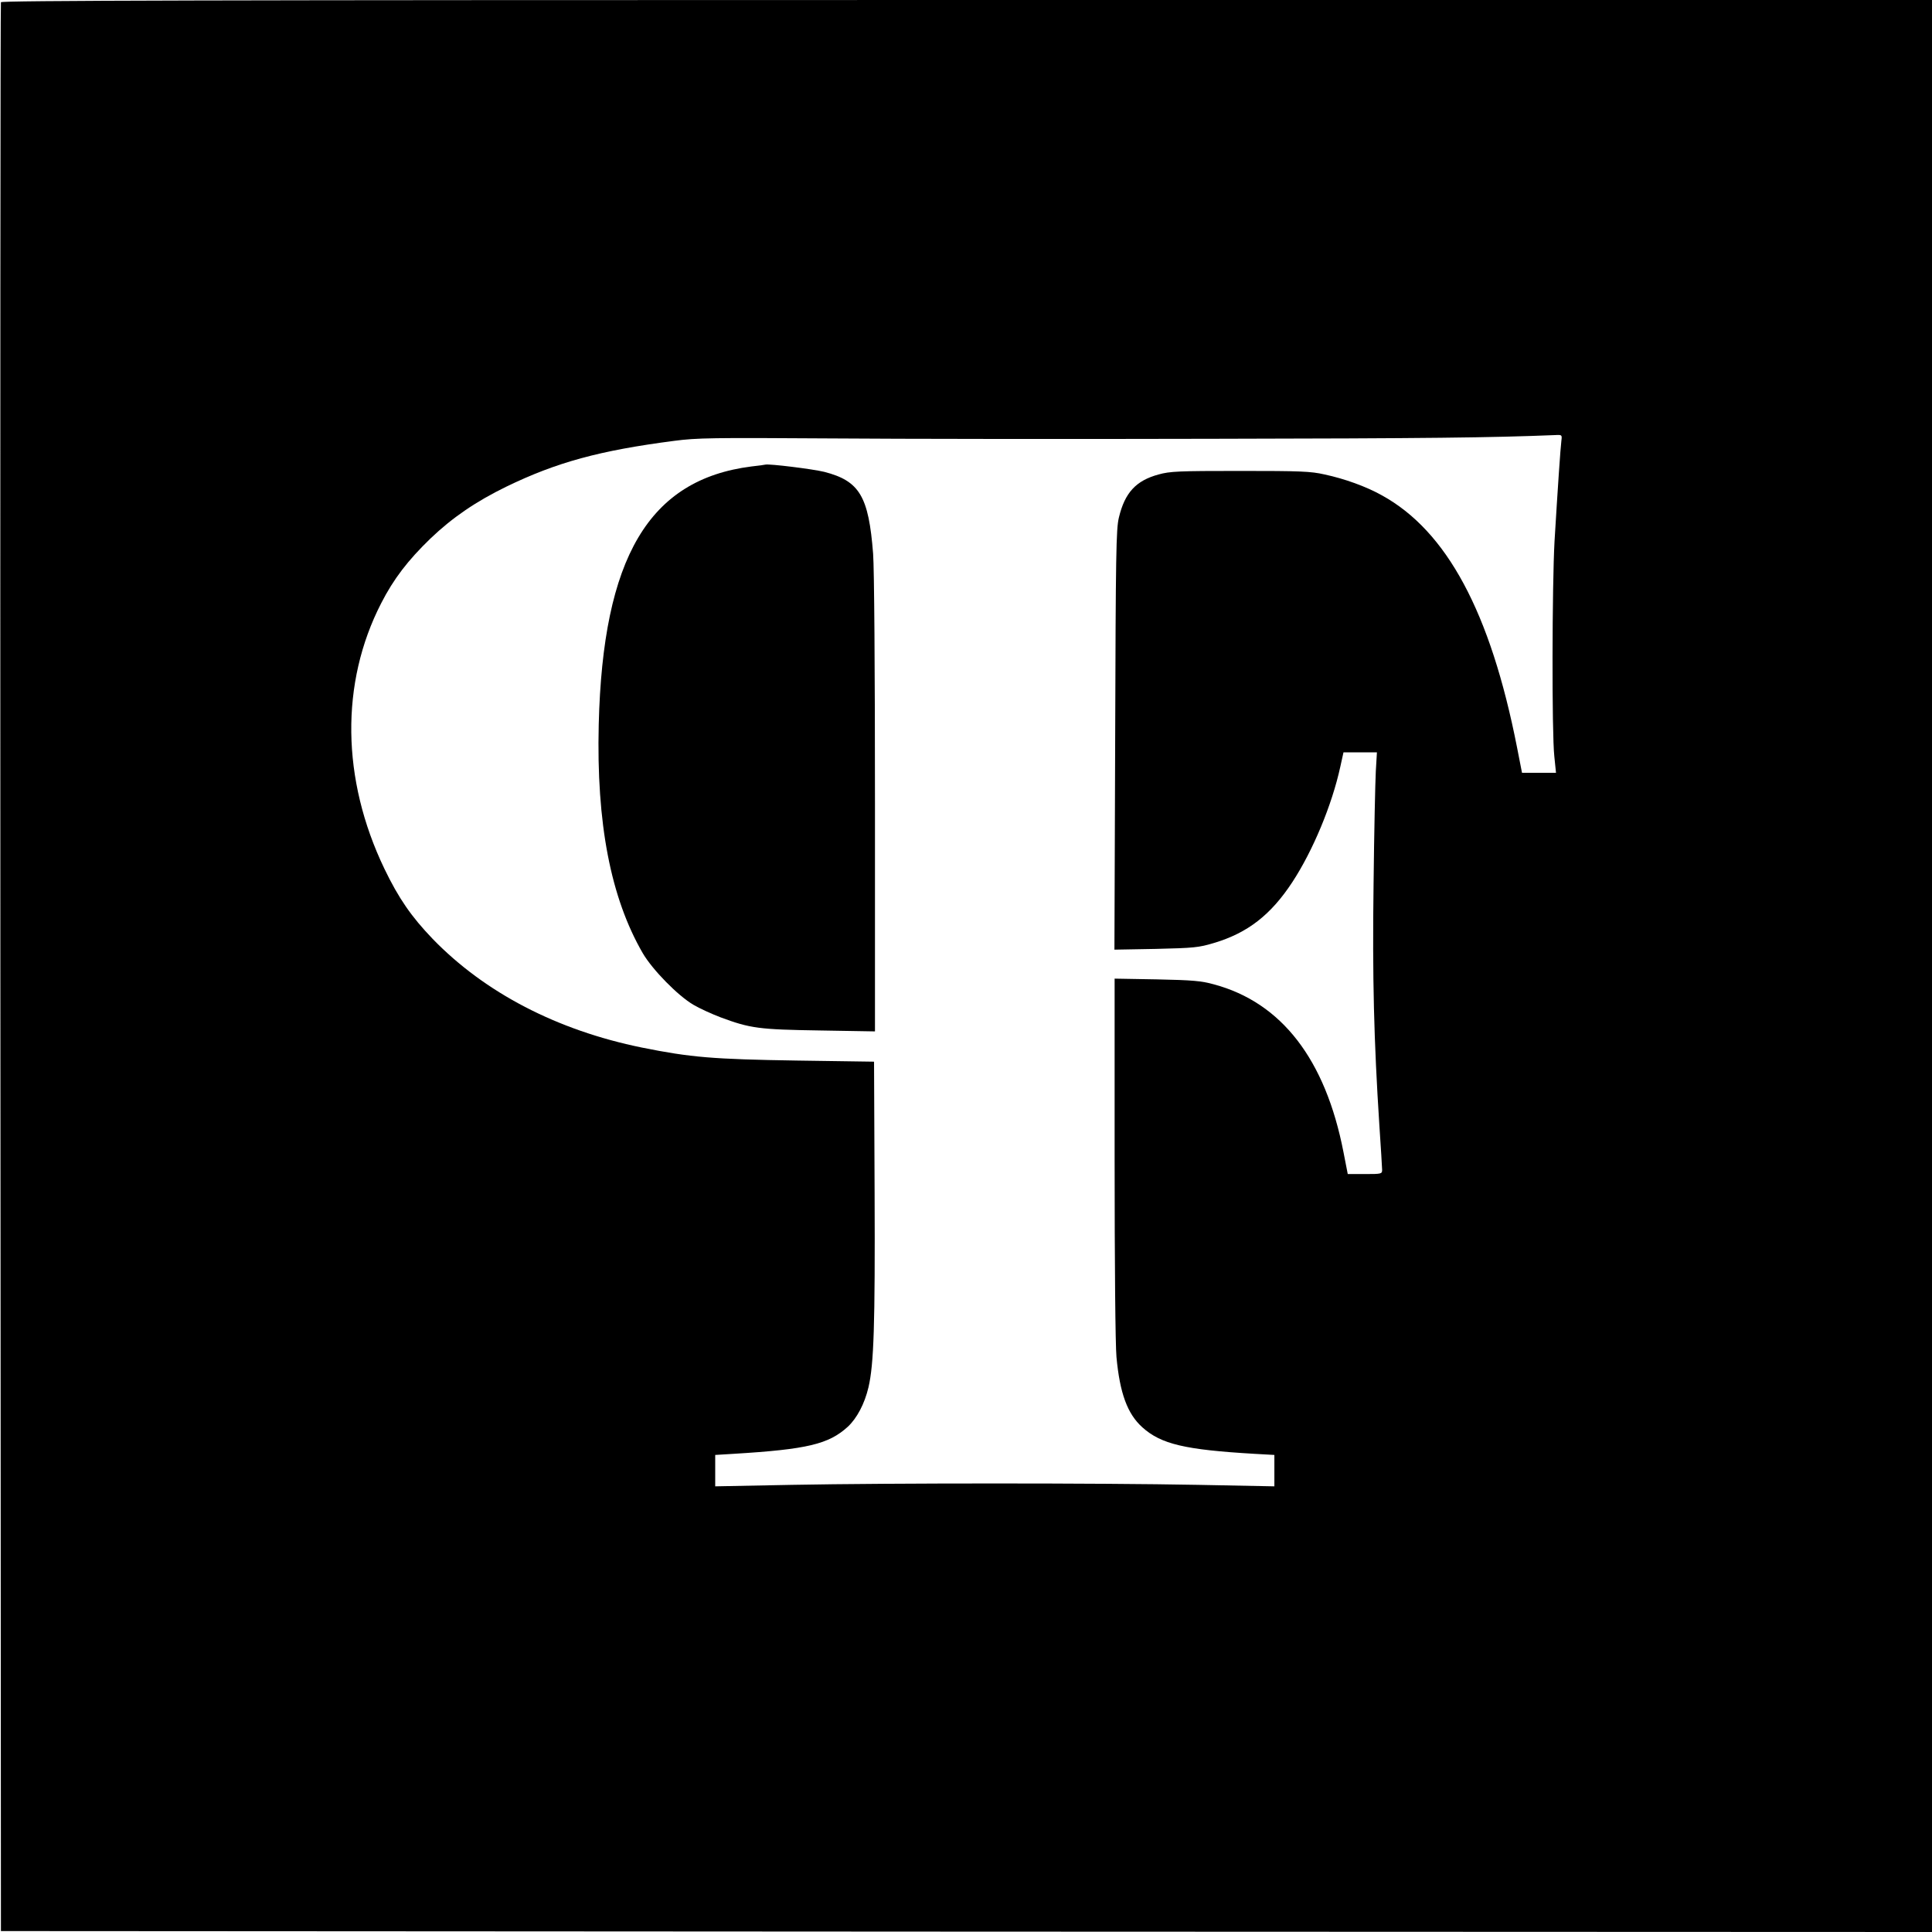
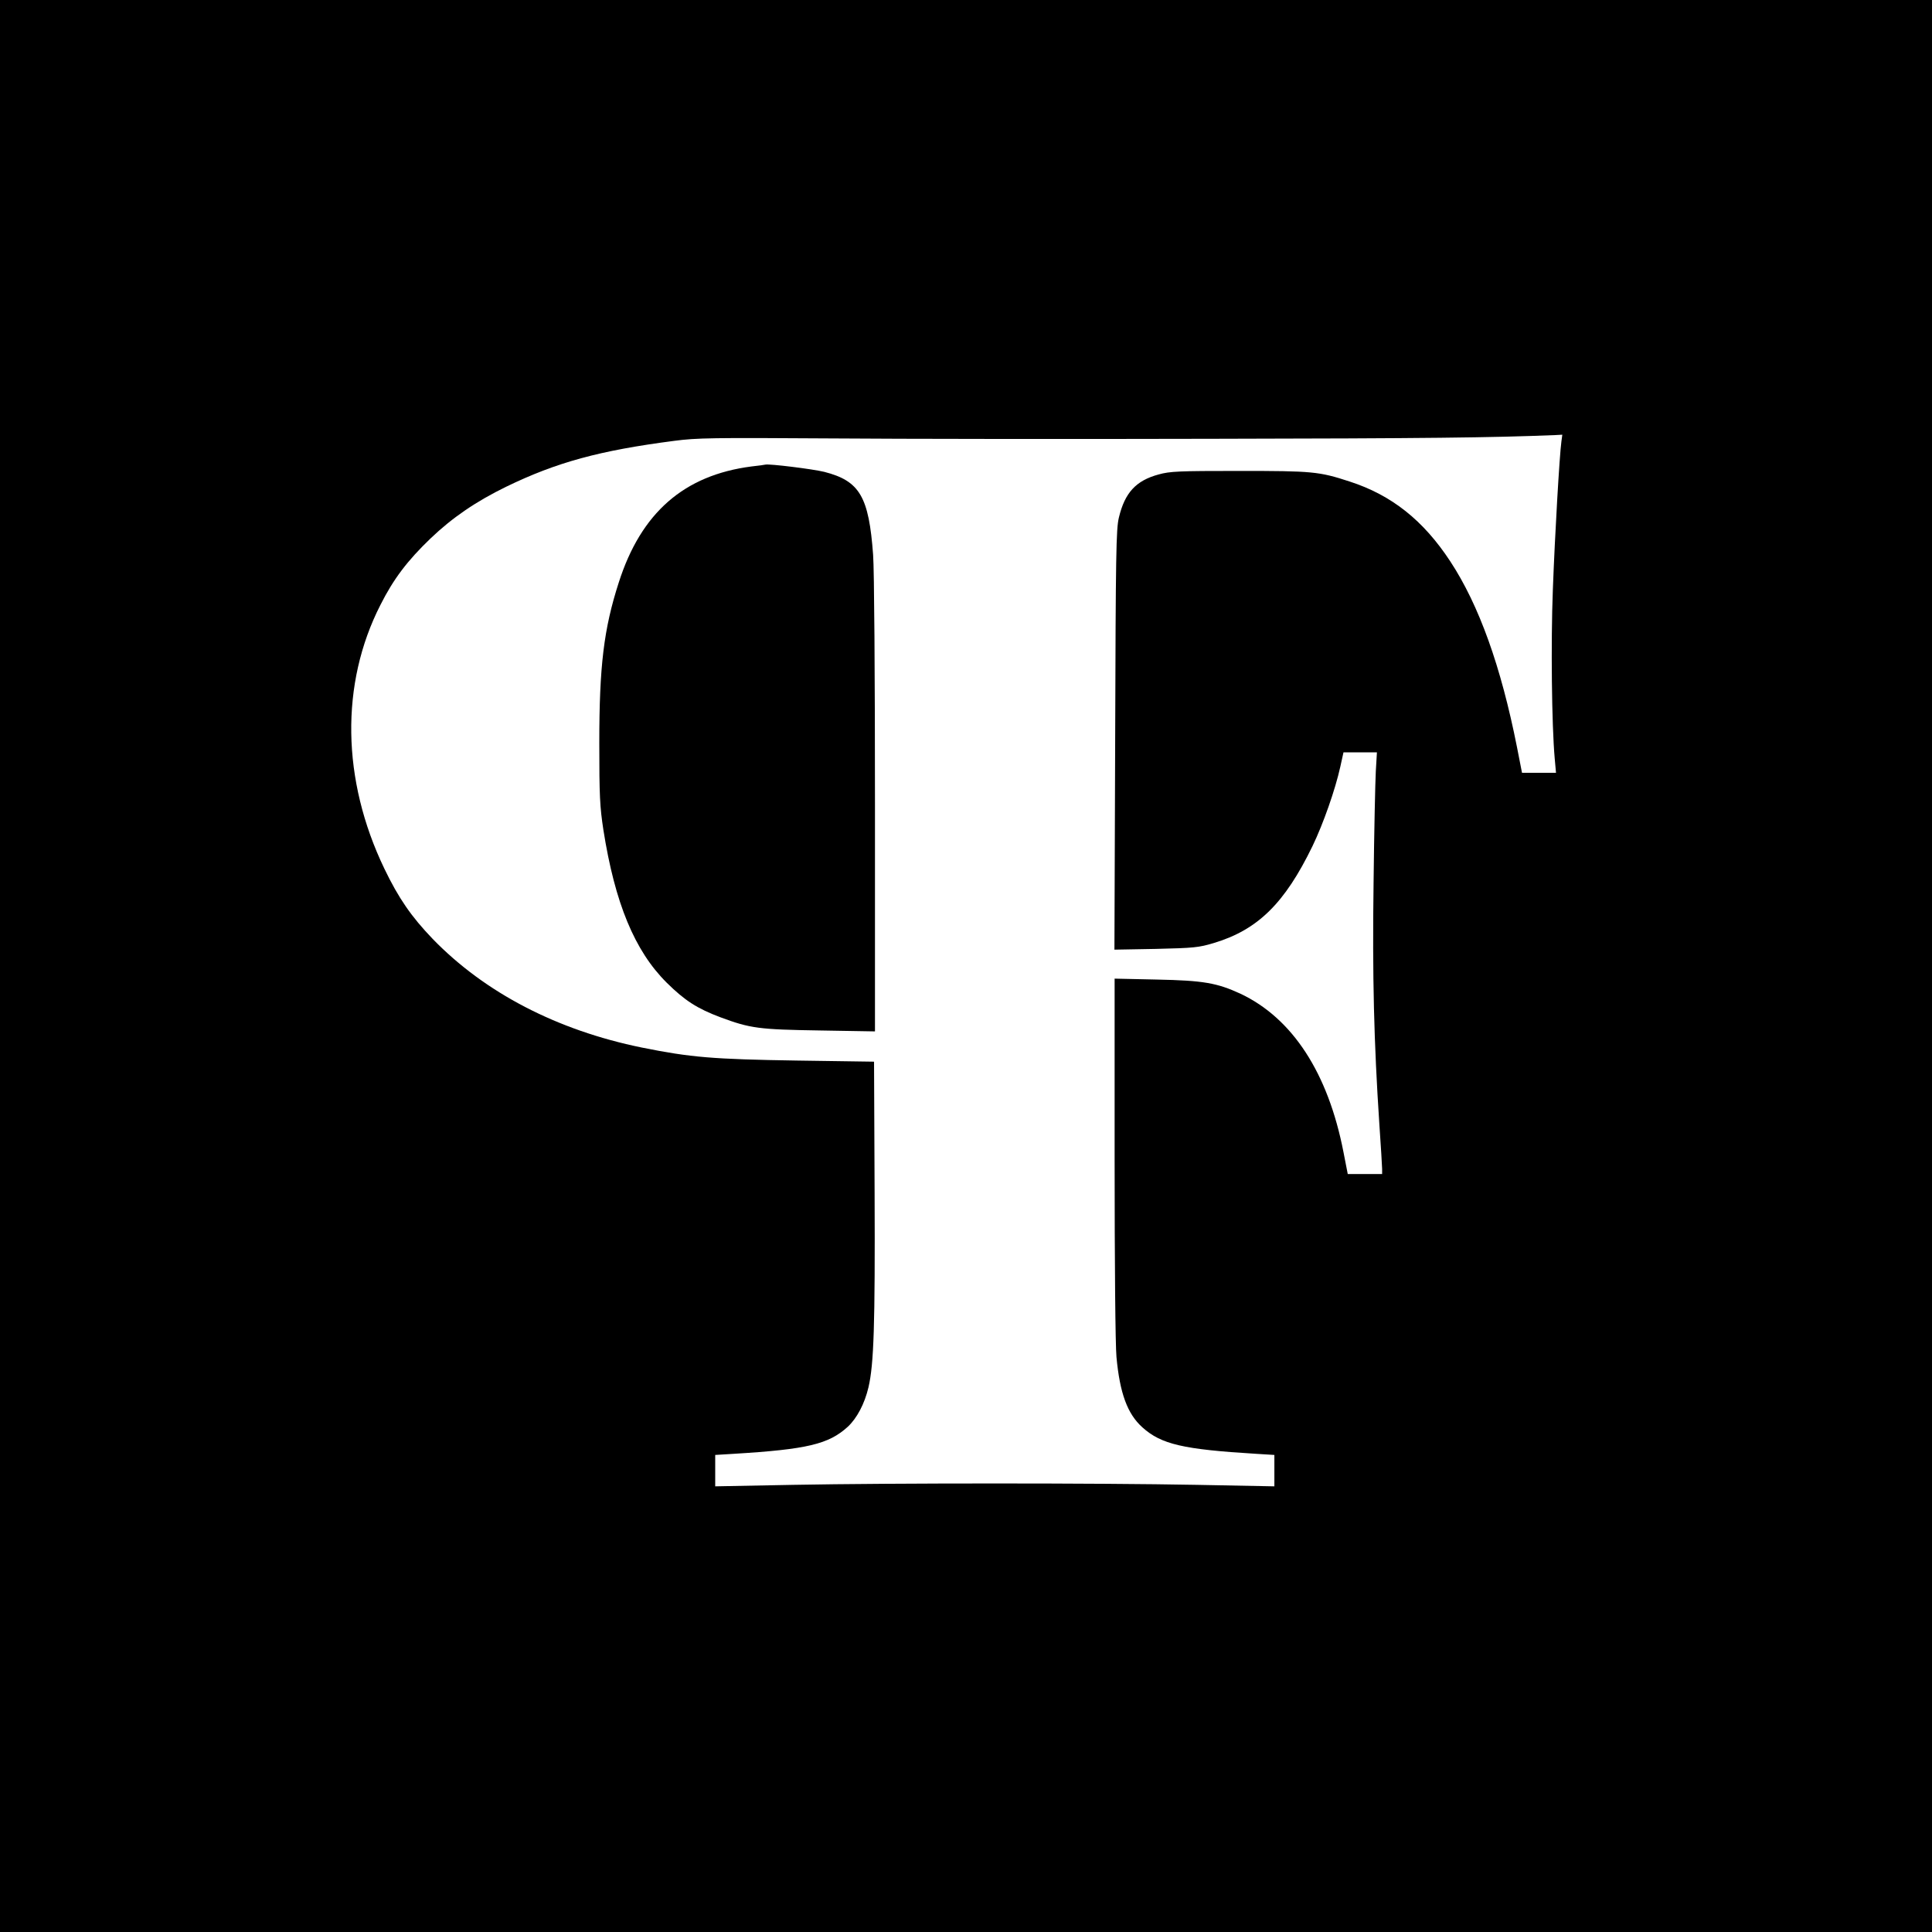
<svg xmlns="http://www.w3.org/2000/svg" version="1.0" width="1040pt" height="1040pt" viewBox="0 0 1040 1040" preserveAspectRatio="xMidYMid meet">
  <g transform="translate(0,1040) scale(0.1,-0.1)" fill="#000000" stroke="none">
-     <path d="M5 10388 c-3 -7 -4 -2346 -3 -5198 l3 -5185 5197 -3 5198 -2 0 5200 0 5200 -5195 0 c-4147 0 -5197 -3 -5200 -12z m8400 -2360 c-5 -38 -20 -260 -37 -543 -13 -235 -15 -1031 -1 -1157 l9 -88 -92 0 -91 0 -27 138 c-143 727 -378 1164 -728 1356 -84 47 -200 89 -308 112 -74 17 -131 19 -455 19 -330 0 -377 -2 -438 -19 -122 -33 -182 -98 -214 -232 -15 -62 -17 -189 -20 -1198 l-4 -1128 223 4 c205 5 230 7 313 32 181 54 306 151 422 328 110 168 213 414 258 621 l17 77 90 0 90 0 -6 -102 c-3 -57 -9 -328 -12 -603 -7 -508 2 -850 31 -1300 8 -121 15 -230 15 -242 0 -22 -3 -23 -92 -23 l-93 0 -23 118 c-97 499 -333 805 -697 903 -68 19 -115 23 -307 27 l-228 4 0 -963 c0 -581 4 -1008 10 -1074 18 -195 59 -306 139 -378 101 -91 229 -121 604 -143 l107 -6 0 -85 0 -84 -412 8 c-530 10 -1656 10 -2185 0 l-413 -8 0 84 0 85 98 6 c398 24 513 52 616 146 49 46 90 123 111 212 29 124 36 334 33 1048 l-3 705 -415 6 c-452 7 -572 17 -835 70 -456 93 -845 295 -1126 585 -115 120 -183 218 -260 378 -231 481 -238 999 -17 1429 67 131 144 231 265 348 118 113 246 200 408 279 272 132 504 195 905 247 121 16 206 17 830 13 382 -3 1314 -4 2070 -2 1160 2 1495 6 1842 20 36 2 37 1 33 -30z" />
-     <path d="M4045 7889 c-552 -70 -800 -490 -822 -1389 -13 -532 64 -932 237 -1231 52 -89 189 -229 273 -278 32 -19 98 -49 145 -67 161 -60 208 -66 535 -71 l297 -5 0 1219 c0 736 -4 1271 -10 1352 -24 310 -73 392 -263 441 -61 15 -294 44 -317 39 -3 -1 -36 -6 -75 -10z" />
+     <path d="M0 5200 l0 -5200 5200 0 5200 0 0 5200 0 5200 -5200 0 -5200 0 0 -5200z m8405 2823 c-10 -72 -35 -500 -46 -798 -11 -285 -6 -728 10 -907 l7 -78 -92 0 -91 0 -27 138 c-86 434 -204 764 -359 1000 -145 221 -316 357 -542 430 -165 54 -200 57 -595 57 -325 0 -372 -2 -433 -19 -122 -33 -182 -98 -214 -232 -15 -62 -17 -189 -20 -1198 l-4 -1128 223 4 c205 5 230 7 313 32 236 71 381 214 530 521 58 120 123 305 150 428 l17 77 90 0 90 0 -6 -102 c-3 -57 -9 -326 -12 -598 -7 -505 2 -862 31 -1300 8 -118 15 -227 15 -242 l0 -28 -92 0 -93 0 -23 118 c-83 427 -275 721 -555 853 -126 58 -200 71 -449 76 l-228 5 0 -963 c0 -581 4 -1008 10 -1074 18 -195 59 -306 139 -378 102 -92 219 -119 614 -143 l97 -6 0 -84 0 -85 -417 8 c-536 10 -1640 10 -2175 0 l-418 -8 0 85 0 84 98 6 c398 24 513 52 616 146 49 46 90 123 111 212 29 124 36 334 33 1048 l-3 705 -415 6 c-452 7 -572 17 -835 70 -456 93 -845 295 -1126 585 -115 120 -183 218 -260 378 -230 478 -238 995 -21 1420 70 139 145 238 269 357 118 113 246 200 408 279 272 132 504 195 905 247 121 16 207 17 835 13 385 -3 1314 -4 2065 -2 1151 2 1496 6 1843 20 l37 2 -5 -37z" />
+     <path d="M4045 7889 c-363 -47 -594 -249 -714 -624 -81 -251 -105 -451 -105 -865 0 -286 3 -342 22 -467 62 -394 168 -651 341 -823 97 -96 164 -139 289 -186 161 -60 208 -66 535 -71 l297 -5 0 1214 c0 706 -4 1271 -10 1351 -23 314 -72 398 -263 447 -61 15 -294 44 -317 39 -3 -1 -36 -6 -75 -10z" />
  </g>
</svg>
